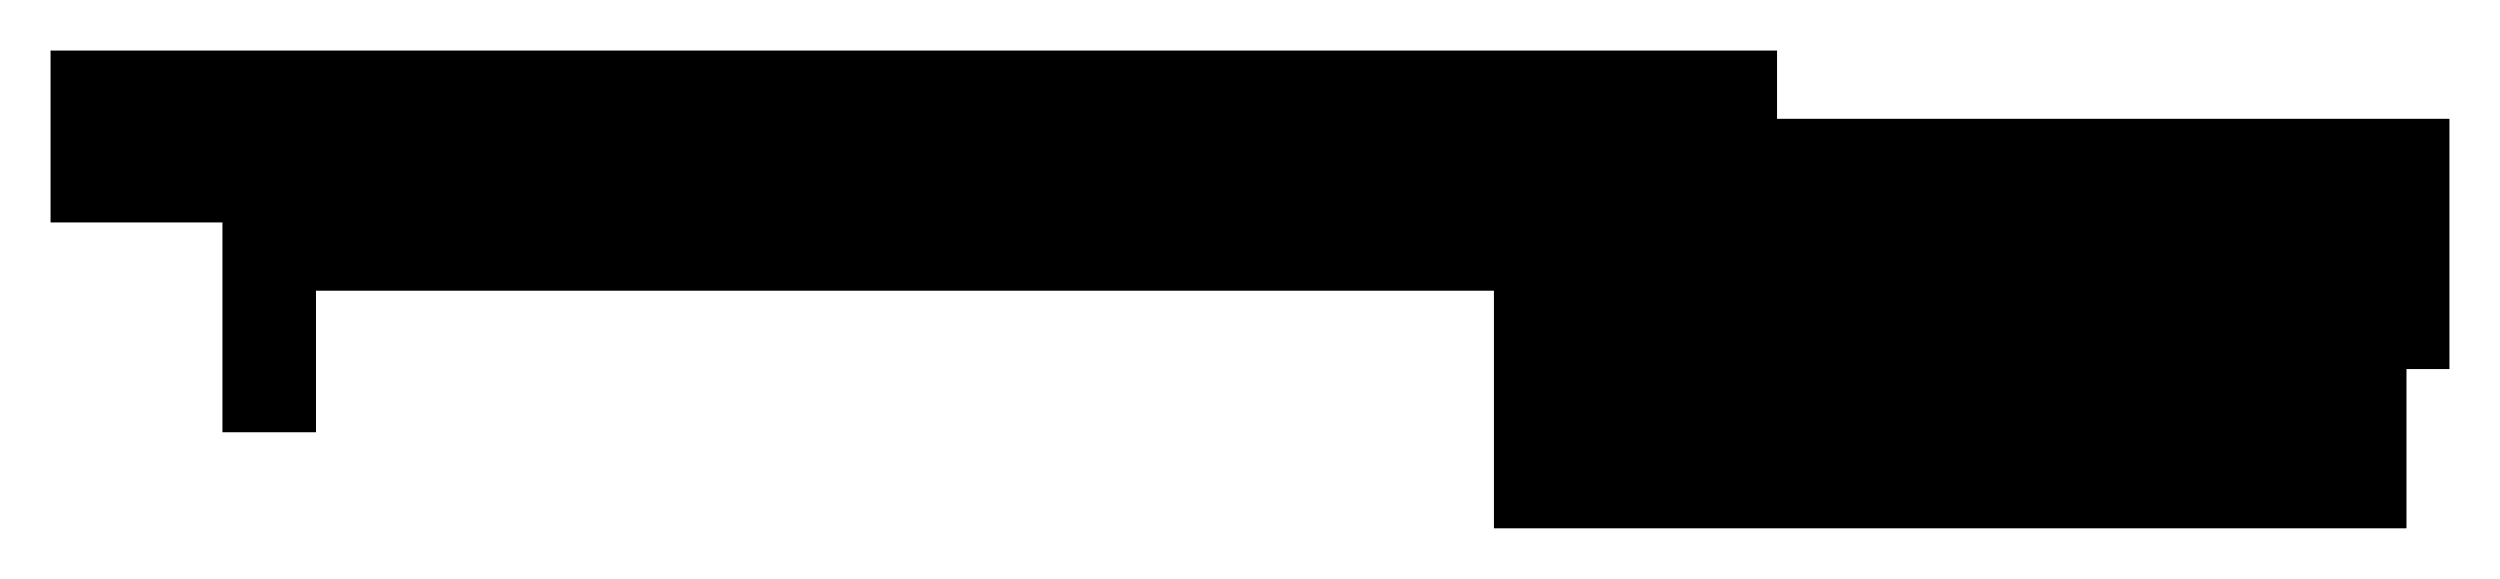
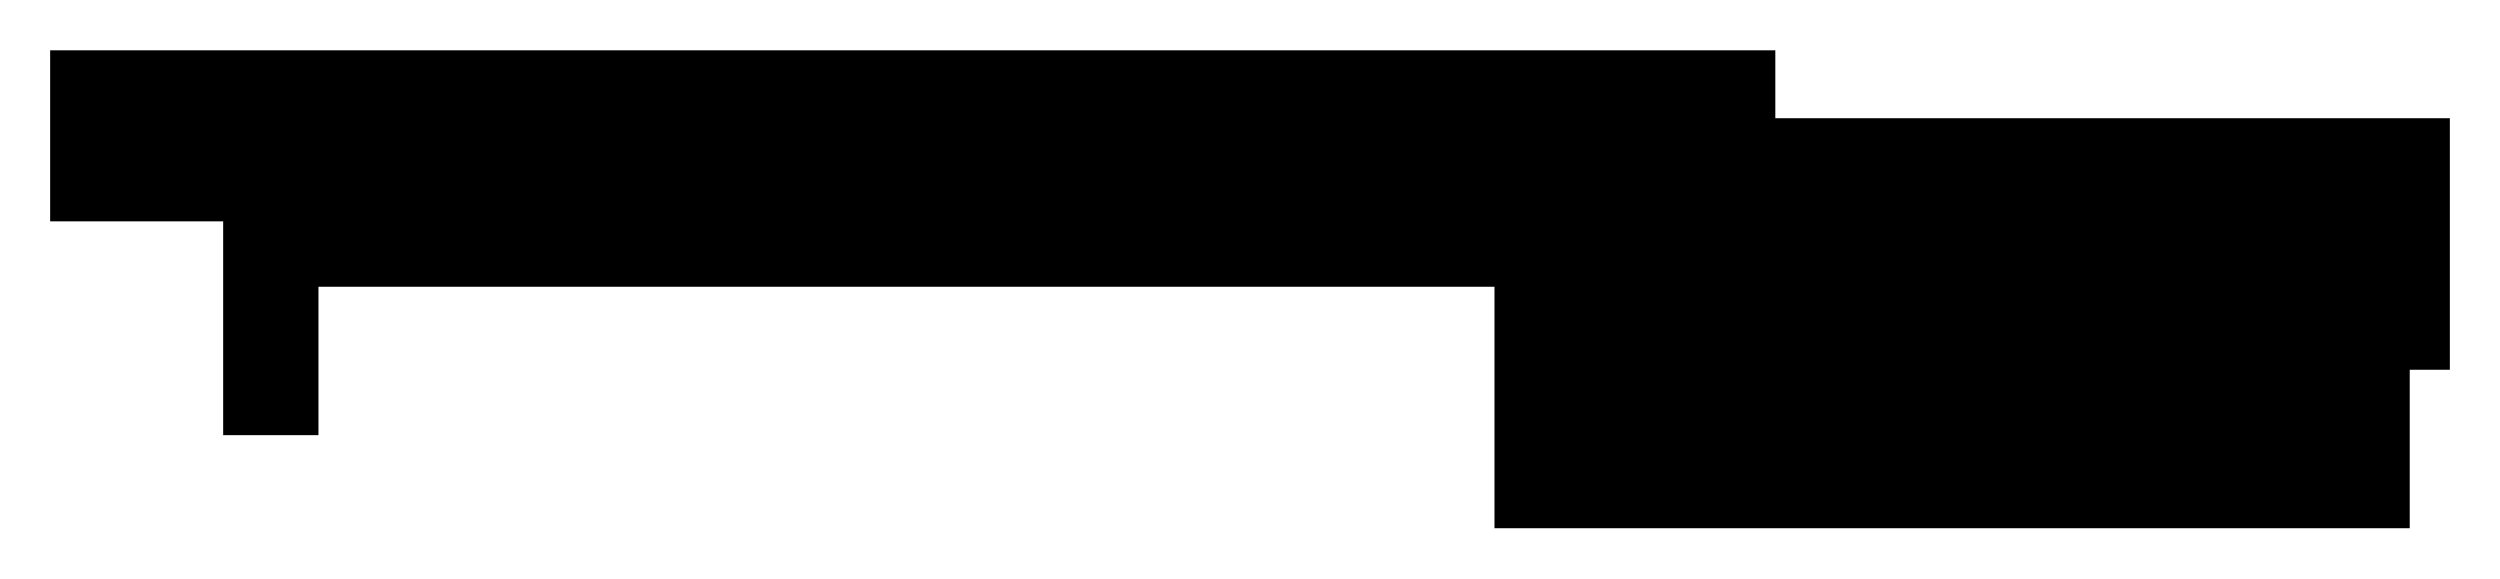
- <svg xmlns="http://www.w3.org/2000/svg" viewBox="20 -8 989 229" data-plan-level-svg="pietro-2" aria-label="II piętro">
+ <svg xmlns="http://www.w3.org/2000/svg" viewBox="20.167 -7.895 988.666 228.789" data-plan-level-svg="pietro-2" aria-label="II piętro">
  <g id="floors" data-location="website">
-     <path class="floor-outline" d="M40,12 L723,12 L723,39 L989,39 L989,138 L972,138 L972,201 L611,201 L611,107 L145,107 L145,163 L108,163 L108,80 L40,80 Z" />
+     <path class="floor-outline" d="M43,23 L731,23 L731,50 L1000,50 L1000,150 L984,150 L984,213 L619,213 L619,117 L150,117 L150,176 L112,176 L112,91 L43,91 Z" transform="matrix(0.9916405 0 0 0.9947368 -2.640543 -10.87895)" />
  </g>
  <g id="rooms">
-     <path id="pietro-2-201" class="room" data-room-id="201" data-level="pietro-2" data-name="201" fill-rule="evenodd" clip-rule="evenodd" d="M45,17 L141,17 L141,74 L45,74 Z" tabindex="0" role="button" aria-label="201" />
-     <path id="pietro-2-bez-numeru-1" class="room" data-room-id="bez-numeru-1" data-level="pietro-2" data-name="Pomieszczenie bez opisu" fill-rule="evenodd" clip-rule="evenodd" d="M147,17 L168,17 L168,74 L147,74 Z" />
-     <path id="pietro-2-202" class="room" data-room-id="202" data-level="pietro-2" data-name="202" fill-rule="evenodd" clip-rule="evenodd" d="M172,17 L267,17 L267,74 L172,74 Z" tabindex="0" role="button" aria-label="202" />
-     <path id="pietro-2-bez-numeru-2" class="room" data-room-id="bez-numeru-2" data-level="pietro-2" data-name="Pomieszczenie bez opisu" fill-rule="evenodd" clip-rule="evenodd" d="M271,17 L292,17 L292,74 L271,74 Z" />
-     <path id="pietro-2-203" class="room" data-room-id="203" data-level="pietro-2" data-name="203" fill-rule="evenodd" clip-rule="evenodd" d="M296,17 L391,17 L391,74 L296,74 Z" tabindex="0" role="button" aria-label="203" />
-     <path id="pietro-2-bez-numeru-3" class="room" data-room-id="bez-numeru-3" data-level="pietro-2" data-name="Pomieszczenie bez opisu" fill-rule="evenodd" clip-rule="evenodd" d="M395,17 L416,17 L416,74 L395,74 Z" />
-     <path id="pietro-2-204" class="room" data-room-id="204" data-level="pietro-2" data-name="204" fill-rule="evenodd" clip-rule="evenodd" d="M421,17 L517,17 L517,74 L421,74 Z" tabindex="0" role="button" aria-label="204" />
-     <path id="pietro-2-205" class="room" data-room-id="205" data-level="pietro-2" data-name="205" fill-rule="evenodd" clip-rule="evenodd" d="M522,17 L617,17 L617,74 L522,74 Z" tabindex="0" role="button" aria-label="205" />
-     <path id="pietro-2-206" class="room" data-room-id="206" data-level="pietro-2" data-name="206" fill-rule="evenodd" clip-rule="evenodd" d="M621,17 L716,17 L716,74 L621,74 Z" tabindex="0" role="button" aria-label="206" />
+     <path id="pietro-2-201" class="room" data-room-id="201" data-level="pietro-2" data-name="201" fill-rule="evenodd" clip-rule="evenodd" d="M45,17 L141,17 L141,74.668 L45,74.668 Z" tabindex="0" role="button" aria-label="201" />
+     <path id="pietro-2-bez-numeru-1" class="room" data-room-id="bez-numeru-1" data-level="pietro-2" data-name="Pomieszczenie bez opisu" fill-rule="evenodd" clip-rule="evenodd" d="M147,17 L168,17 L168,74.668 L147,74.668 Z" />
+     <path id="pietro-2-202" class="room" data-room-id="202" data-level="pietro-2" data-name="202" fill-rule="evenodd" clip-rule="evenodd" d="M172,17 L292,17 L292,74.668 L172,74.668 Z" tabindex="0" role="button" aria-label="202" />
+     <path id="pietro-2-203" class="room" data-room-id="203" data-level="pietro-2" data-name="203" fill-rule="evenodd" clip-rule="evenodd" d="M296,17 L403,17 L403,74.668 L296,74.668 Z" tabindex="0" role="button" aria-label="203" />
+     <path id="pietro-2-204" class="room" data-room-id="204" data-level="pietro-2" data-name="204" fill-rule="evenodd" clip-rule="evenodd" d="M407,17 L517,17 L517,74.668 L407,74.668 Z" tabindex="0" role="button" aria-label="204" />
+     <path id="pietro-2-205" class="room" data-room-id="205" data-level="pietro-2" data-name="205" fill-rule="evenodd" clip-rule="evenodd" d="M522,17 L617,17 L617,74.668 L522,74.668 Z" tabindex="0" role="button" aria-label="205" />
+     <path id="pietro-2-206" class="room" data-room-id="206" data-level="pietro-2" data-name="206" fill-rule="evenodd" clip-rule="evenodd" d="M621,17 L716,17 L716,74.668 L621,74.668 Z" tabindex="0" role="button" aria-label="206" />
    <path id="pietro-2-207" class="room" data-room-id="207" data-level="pietro-2" data-name="207" fill-rule="evenodd" clip-rule="evenodd" d="M723,44 L818,44 L818,101 L723,101 Z" tabindex="0" role="button" aria-label="207" />
    <path id="pietro-2-208" class="room" data-room-id="208" data-level="pietro-2" data-name="208" fill-rule="evenodd" clip-rule="evenodd" d="M823,44 L917,44 L917,101 L823,101 Z" tabindex="0" role="button" aria-label="208" />
    <path id="pietro-2-209" class="room" data-room-id="209" data-level="pietro-2" data-name="209" fill-rule="evenodd" clip-rule="evenodd" d="M923,44 L984,44 L984,132 L923,132 Z" tabindex="0" role="button" aria-label="209" />
-     <path id="pietro-2-wc" class="room wc" data-room-id="wc" data-level="pietro-2" data-name="WC / umywalnia" fill-rule="evenodd" clip-rule="evenodd" d="M616,140 L667,140 L667,195 L616,195 Z" tabindex="0" role="button" aria-label="WC / umywalnia" />
-     <path id="pietro-2-bez-numeru-4" class="room" data-room-id="bez-numeru-4" data-level="pietro-2" data-name="Pomieszczenie bez opisu" fill-rule="evenodd" clip-rule="evenodd" d="M723,139 L744,139 L744,195 L723,195 Z" />
-     <path id="pietro-2-211" class="room" data-room-id="211" data-level="pietro-2" data-name="211" fill-rule="evenodd" clip-rule="evenodd" d="M749,139 L844,139 L844,195 L749,195 Z" tabindex="0" role="button" aria-label="211" />
-     <path id="pietro-2-bez-numeru-5" class="room" data-room-id="bez-numeru-5" data-level="pietro-2" data-name="Pomieszczenie bez opisu" fill-rule="evenodd" clip-rule="evenodd" d="M848,139 L868,139 L868,195 L848,195 Z" />
-     <path id="pietro-2-210" class="room" data-room-id="210" data-level="pietro-2" data-name="210" fill-rule="evenodd" clip-rule="evenodd" d="M873,139 L967,139 L967,195 L873,195 Z" tabindex="0" role="button" aria-label="210" />
+     <path id="pietro-2-wc" class="room wc" data-room-id="wc" data-level="pietro-2" data-name="WC" fill-rule="evenodd" clip-rule="evenodd" d="M616,140 L667,140 L667,196.026 L616,196.026 Z" tabindex="0" role="button" aria-label="WC" />
+     <path id="pietro-2-211" class="room" data-room-id="211" data-level="pietro-2" data-name="211" fill-rule="evenodd" clip-rule="evenodd" d="M723,139 L844,139 L844,196.026 L723,196.026 Z" tabindex="0" role="button" aria-label="211" />
+     <path id="pietro-2-210" class="room" data-room-id="210" data-level="pietro-2" data-name="210" fill-rule="evenodd" clip-rule="evenodd" d="M848,139 L967,139 L967,196.026 L848,196.026 Z" tabindex="0" role="button" aria-label="210" />
  </g>
  <g id="details" pointer-events="none">
-     <path d="M114,111 L140,111 L140,157 L114,157 Z" class="detail-solid" />
-     <path d="M114,115 H140" class="detail-line" />
-     <path d="M114,119 H140" class="detail-line" />
-     <path d="M114,123 H140" class="detail-line" />
-     <path d="M114,127 H140" class="detail-line" />
-     <path d="M114,131 H140" class="detail-line" />
-     <path d="M114,135 H140" class="detail-line" />
-     <path d="M114,139 H140" class="detail-line" />
-     <path d="M114,143 H140" class="detail-line" />
-     <path d="M114,147 H140" class="detail-line" />
-     <path d="M114,151 H140" class="detail-line" />
-     <path d="M114,155 H140" class="detail-line" />
-     <path d="M627,107 L667,107 L667,134 L627,134 Z" class="detail-solid" />
-     <path d="M631,107 V134" class="detail-line" />
-     <path d="M635,107 V134" class="detail-line" />
-     <path d="M639,107 V134" class="detail-line" />
-     <path d="M643,107 V134" class="detail-line" />
-     <path d="M647,107 V134" class="detail-line" />
-     <path d="M651,107 V134" class="detail-line" />
-     <path d="M655,107 V134" class="detail-line" />
-     <path d="M659,107 V134" class="detail-line" />
-     <path d="M663,107 V134" class="detail-line" />
+     <path d="M114,105.505 L140,105.505 L140,157 L114,157 Z" class="detail-solid" />
+     <path d="M114,109.505 H140" class="detail-line" />
+     <path d="M114,113.505 H140" class="detail-line" />
+     <path d="M114,117.505 H140" class="detail-line" />
+     <path d="M114,121.505 H140" class="detail-line" />
+     <path d="M114,125.505 H140" class="detail-line" />
+     <path d="M114,129.505 H140" class="detail-line" />
+     <path d="M114,133.505 H140" class="detail-line" />
+     <path d="M114,137.505 H140" class="detail-line" />
+     <path d="M114,141.505 H140" class="detail-line" />
+     <path d="M114,145.505 H140" class="detail-line" />
+     <path d="M114,149.505 H140" class="detail-line" />
+     <path d="M114,153.505 H140" class="detail-line" />
+     <path d="M617,107 L667,107 L667,134 L617,134 Z" class="detail-solid" />
+     <path d="M621,107 V134" class="detail-line" />
+     <path d="M625,107 V134" class="detail-line" />
+     <path d="M629,107 V134" class="detail-line" />
+     <path d="M633,107 V134" class="detail-line" />
+     <path d="M637,107 V134" class="detail-line" />
+     <path d="M641,107 V134" class="detail-line" />
+     <path d="M645,107 V134" class="detail-line" />
+     <path d="M649,107 V134" class="detail-line" />
+     <path d="M653,107 V134" class="detail-line" />
+     <path d="M657,107 V134" class="detail-line" />
+     <path d="M661,107 V134" class="detail-line" />
+     <path d="M665,107 V134" class="detail-line" />
  </g>
  <g id="labels" aria-hidden="true">
    <text class="room-label">
-       <tspan x="93" y="49.66" class="label-number">201</tspan>
+       <tspan x="93" y="49.99" class="label-number">201</tspan>
    </text>
    <text class="room-label">
-       <tspan x="219.5" y="49.66" class="label-number">202</tspan>
+       <tspan x="232" y="49.99" class="label-number">202</tspan>
    </text>
    <text class="room-label">
-       <tspan x="343.5" y="49.66" class="label-number">203</tspan>
+       <tspan x="349.5" y="49.99" class="label-number">203</tspan>
    </text>
    <text class="room-label">
-       <tspan x="469" y="49.66" class="label-number">204</tspan>
+       <tspan x="462" y="49.99" class="label-number">204</tspan>
    </text>
    <text class="room-label">
-       <tspan x="569.5" y="49.66" class="label-number">205</tspan>
+       <tspan x="569.5" y="49.99" class="label-number">205</tspan>
    </text>
    <text class="room-label">
-       <tspan x="668.5" y="49.66" class="label-number">206</tspan>
+       <tspan x="668.5" y="49.99" class="label-number">206</tspan>
    </text>
    <text class="room-label">
      <tspan x="770.5" y="76.66" class="label-number">207</tspan>
    </text>
    <text class="room-label">
      <tspan x="870" y="76.66" class="label-number">208</tspan>
    </text>
    <text class="room-label">
      <tspan x="953.5" y="92.16" class="label-number">209</tspan>
    </text>
-     <text class="room-label label-size-9">
-       <tspan x="641.5" y="165.21" class="label-name">WC /</tspan>
-       <tspan x="641.5" y="175.56" class="label-name">umywalnia</tspan>
+     <text class="room-label">
+       <tspan x="641.5" y="172.17" class="label-name">WC</tspan>
    </text>
    <text class="room-label">
-       <tspan x="796.5" y="171.16" class="label-number">211</tspan>
+       <tspan x="783.5" y="171.67" class="label-number">211</tspan>
    </text>
    <text class="room-label">
-       <tspan x="920" y="171.16" class="label-number">210</tspan>
+       <tspan x="907.5" y="171.67" class="label-number">210</tspan>
    </text>
  </g>
  <g class="stairway-layer" aria-label="Klatki schodowe">
    <g class="stair-target" data-stair="A" data-stair-level="pietro-2" data-node="n417" tabindex="0" role="button" aria-label="A · Schody zachodnie">
-       <rect x="114" y="111" width="26" height="46" />
-       <circle cx="127.0" cy="133.0" />
-       <text x="127.0" y="136.5">A</text>
+       <rect x="114" y="105.505" width="26" height="51.495" />
+       <circle cx="127" cy="131.253" />
+       <path class="transition-icon" transform="translate(127 131.2526)" d="M-5.5,4.5 H-2.5 V1.5 H0.5 V-1.5 H3.5 V-4.5 H5.5" aria-hidden="true" />
    </g>
    <g class="stair-target" data-stair="B" data-stair-level="pietro-2" data-node="n418" tabindex="0" role="button" aria-label="B · Schody centralne">
-       <rect x="627" y="107" width="40" height="27" />
-       <circle cx="647.0" cy="120.0" />
-       <text x="647.0" y="123.5">B</text>
+       <rect x="617" y="107" width="50" height="27" />
+       <circle cx="642" cy="120.5" />
+       <path class="transition-icon" transform="translate(642 120.5)" d="M-5.5,4.5 H-2.5 V1.5 H0.5 V-1.5 H3.5 V-4.5 H5.5" aria-hidden="true" />
    </g>
  </g>
</svg>
